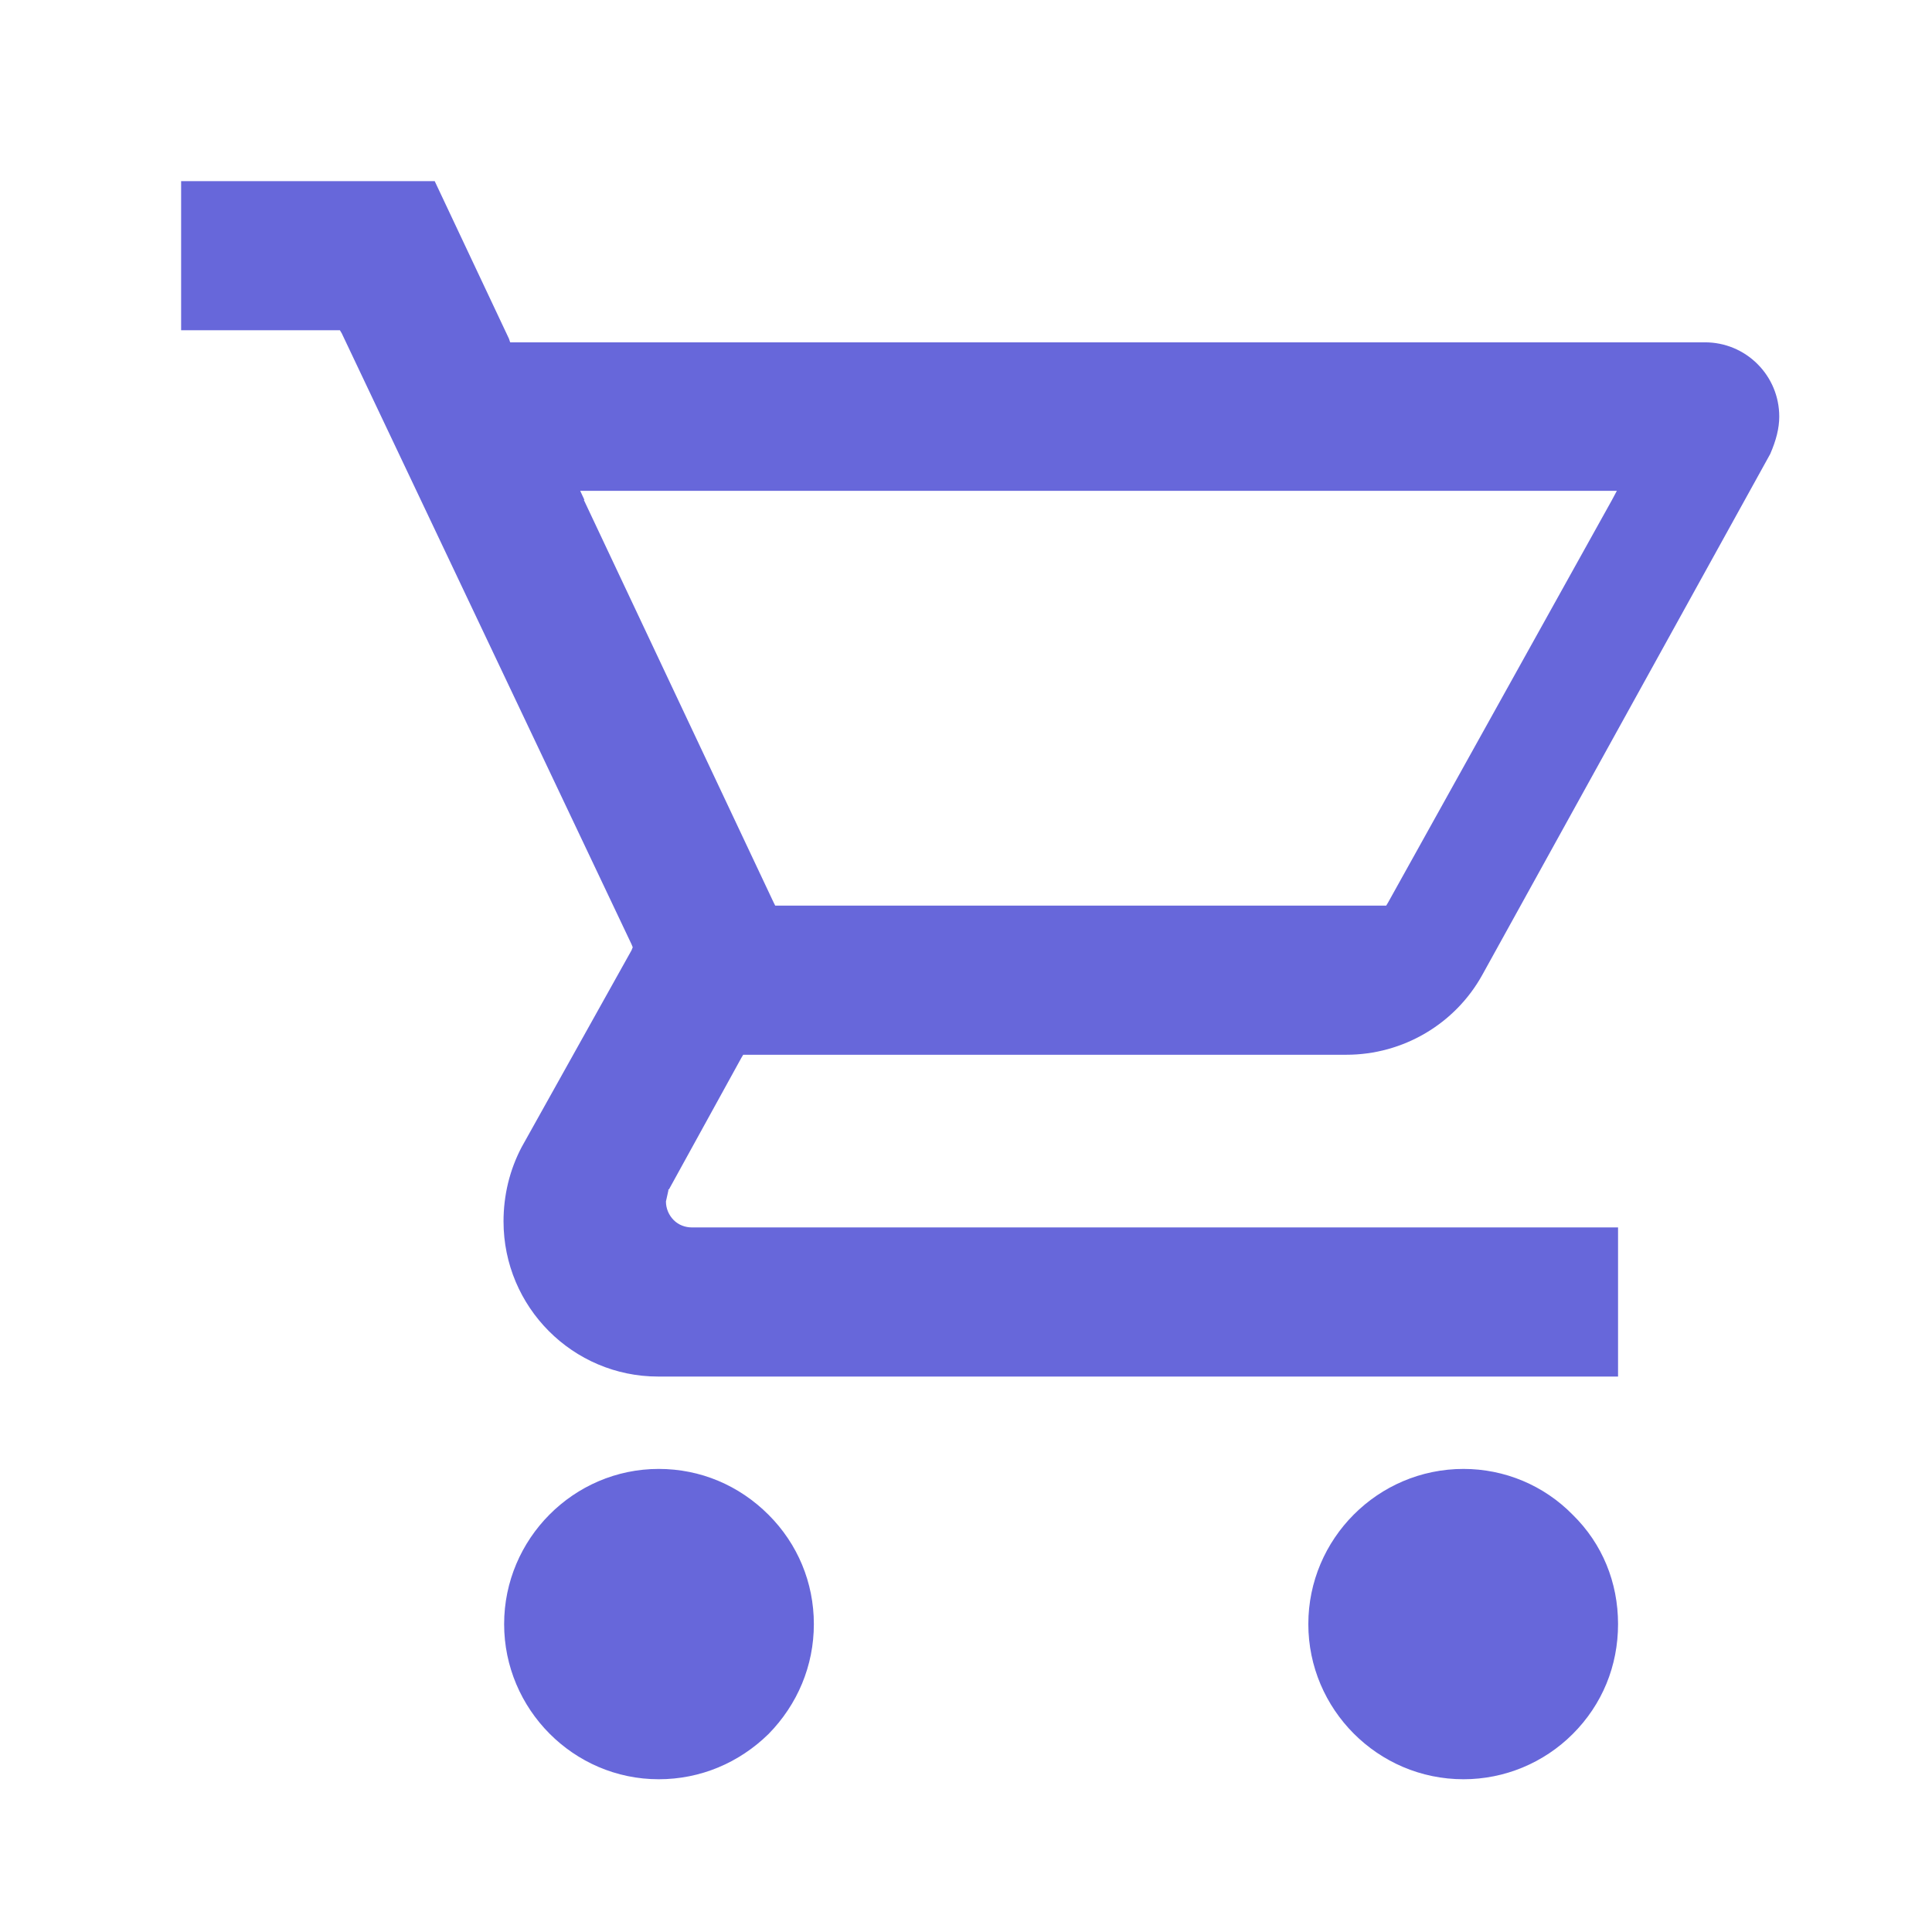
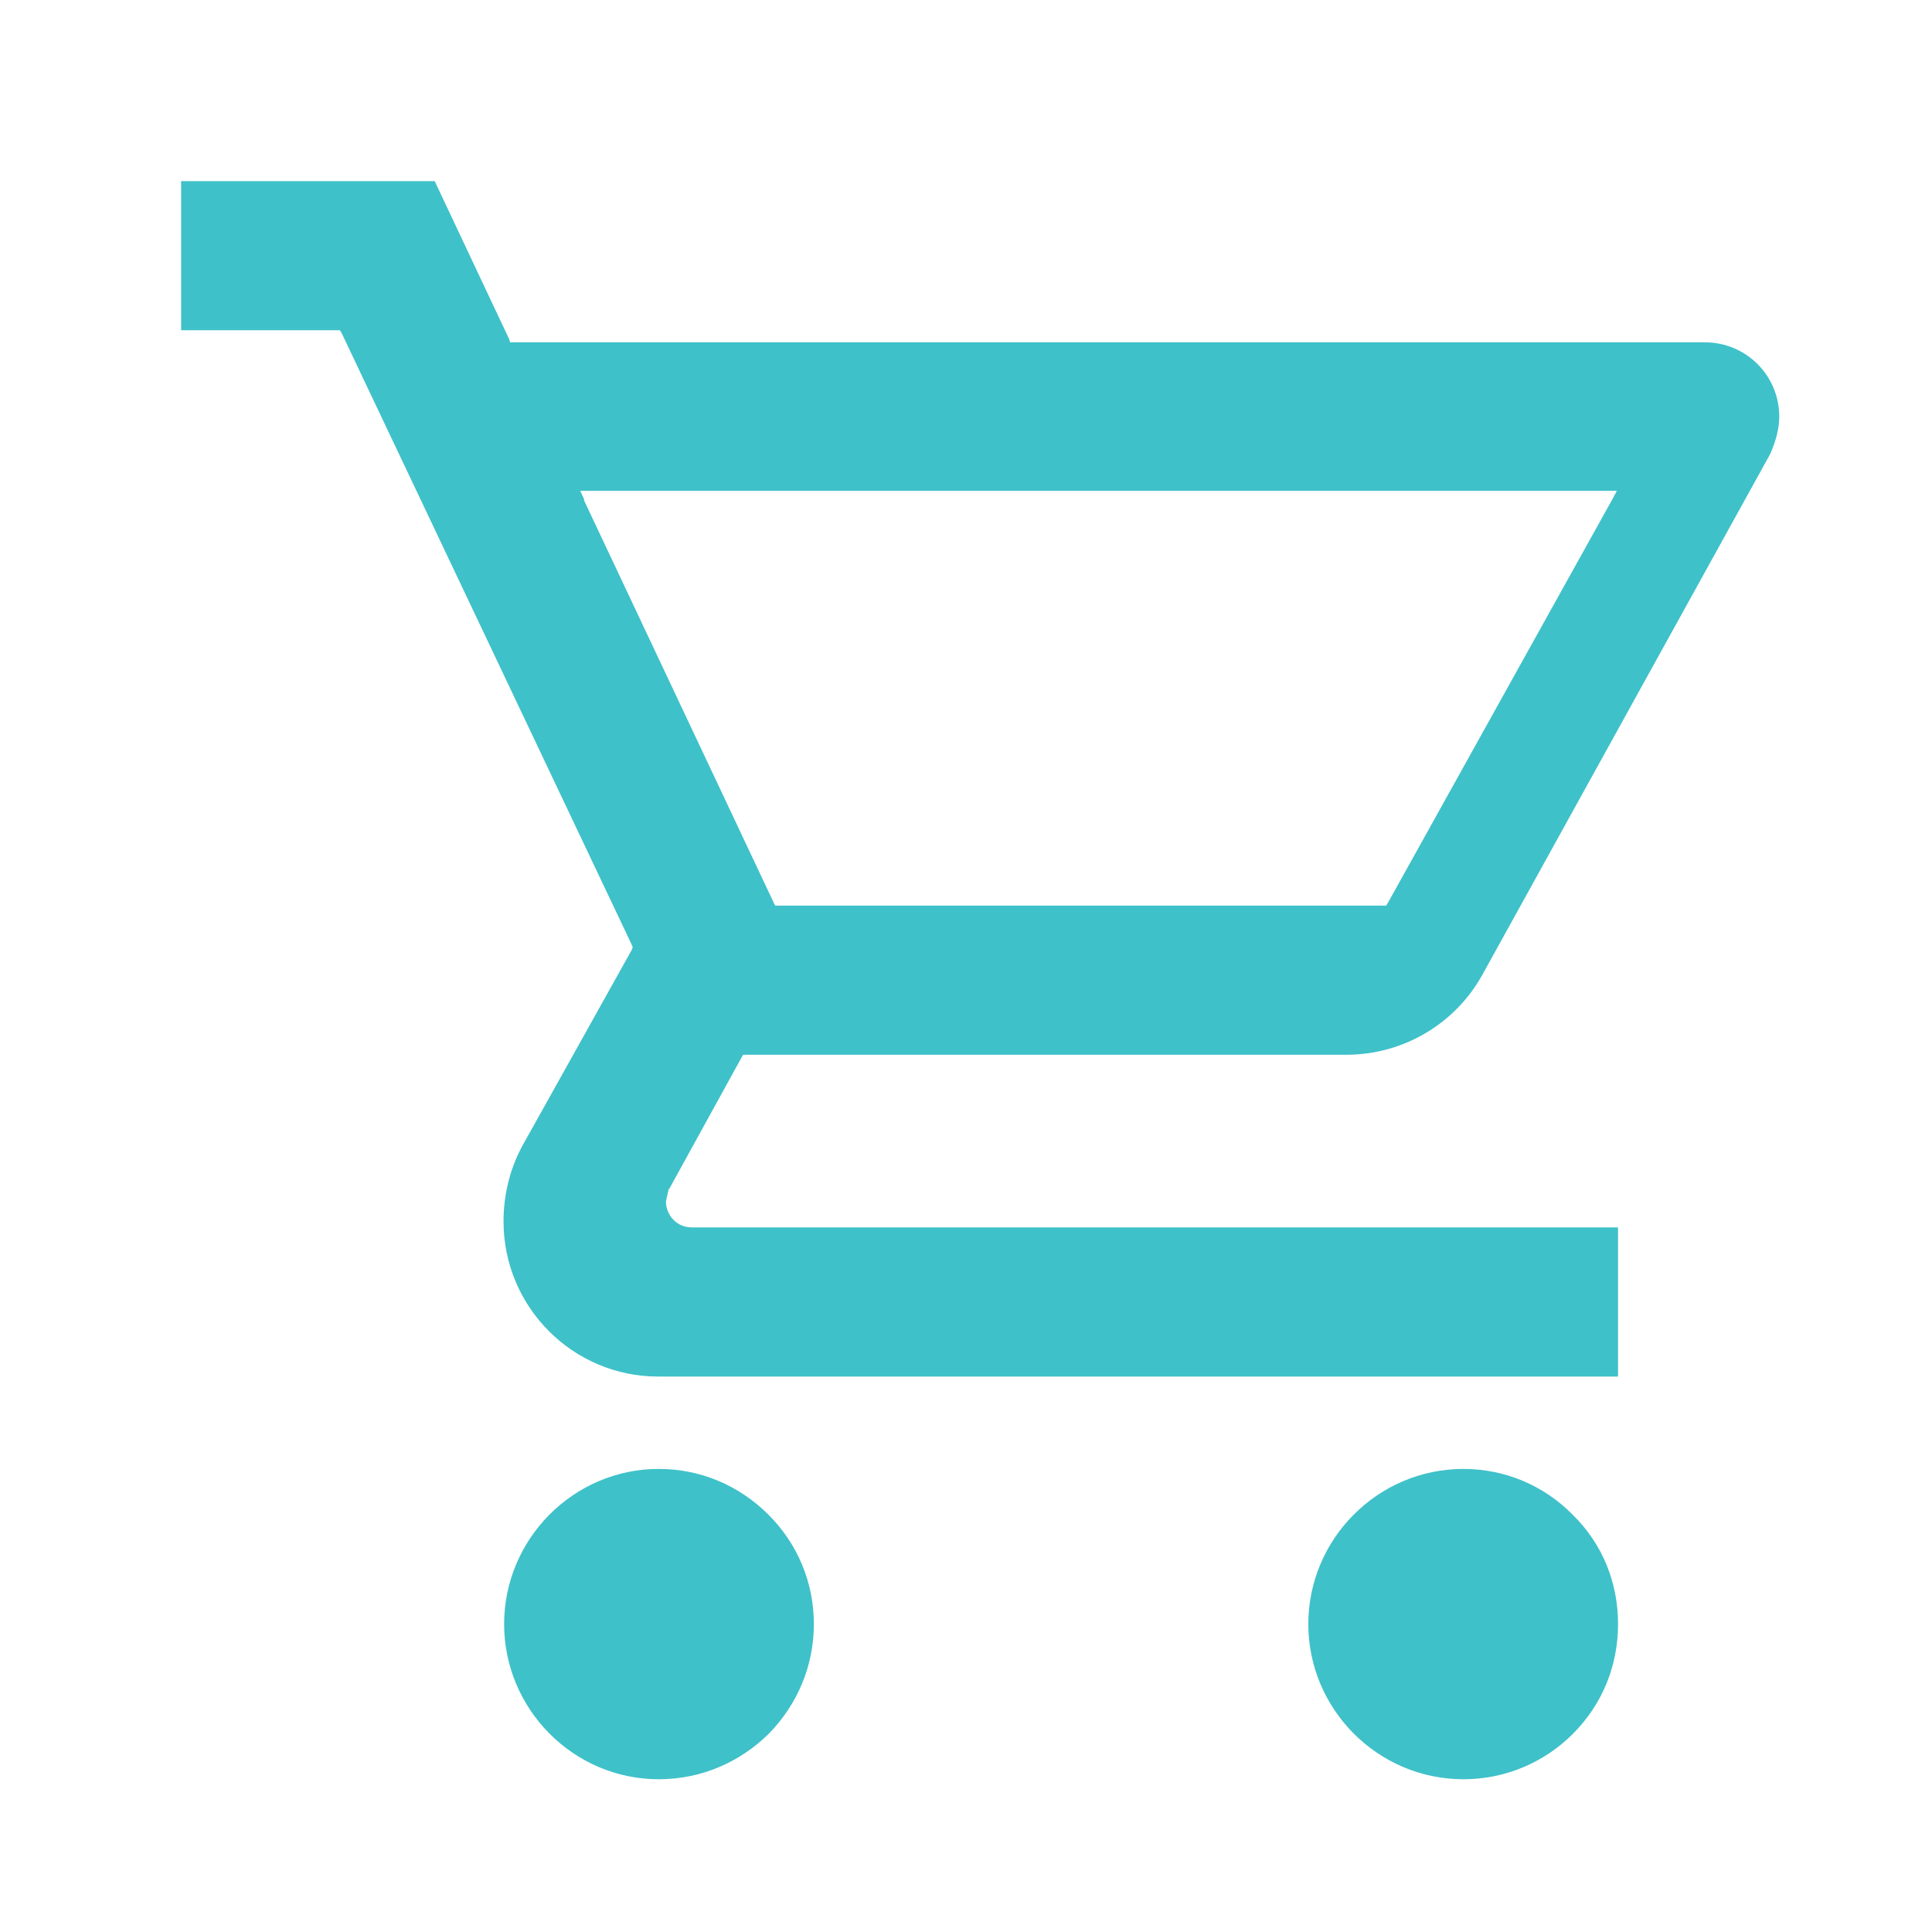
- <svg xmlns="http://www.w3.org/2000/svg" width="32" height="32" viewBox="0 0 32 32" fill="#6767DA">
+ <svg xmlns="http://www.w3.org/2000/svg" width="32" height="32" viewBox="0 0 32 32" fill="#3FC1C9">
  <path d="M26.05 25.09C25.57 24.6 24.92 24.33 24.24 24.33C22.82 24.33 21.67 25.49 21.67 26.9C21.67 28.31 22.82 29.47 24.24 29.47C24.92 29.47 25.57 29.2 26.05 28.72C26.54 28.23 26.8 27.59 26.8 26.9C26.8 26.21 26.54 25.57 26.05 25.09ZM11.08 19.7L12.28 17.52L12.31 17.47H22.3C23.24 17.47 24.1 16.96 24.55 16.15L29.32 7.52C29.42 7.29 29.47 7.09 29.47 6.9C29.47 6.57 29.34 6.26 29.11 6.03C28.88 5.8 28.57 5.67 28.24 5.67H8.45L8.43 5.61L7.2 3H3V5.47H5.63L5.66 5.52L10.46 15.64L10.48 15.69L10.46 15.74L8.64 19C8.44 19.38 8.34 19.8 8.34 20.23C8.34 21.65 9.49 22.8 10.9 22.8H26.8V20.33H11.46C11.35 20.33 11.24 20.29 11.16 20.21C11.08 20.13 11.03 20.02 11.03 19.9L11.07 19.72V19.7H11.08ZM9.68 8.28L9.61 8.13H26.78L26.7 8.28L22.99 14.95L22.96 15H12.84L12.81 14.94L9.67 8.28H9.68ZM12.73 25.09C12.24 24.6 11.6 24.33 10.91 24.33C9.5 24.33 8.35 25.49 8.35 26.9C8.35 28.31 9.5 29.47 10.91 29.47C11.6 29.47 12.24 29.2 12.73 28.72C13.21 28.23 13.48 27.59 13.48 26.9C13.48 26.21 13.21 25.57 12.73 25.09Z" />
</svg>
